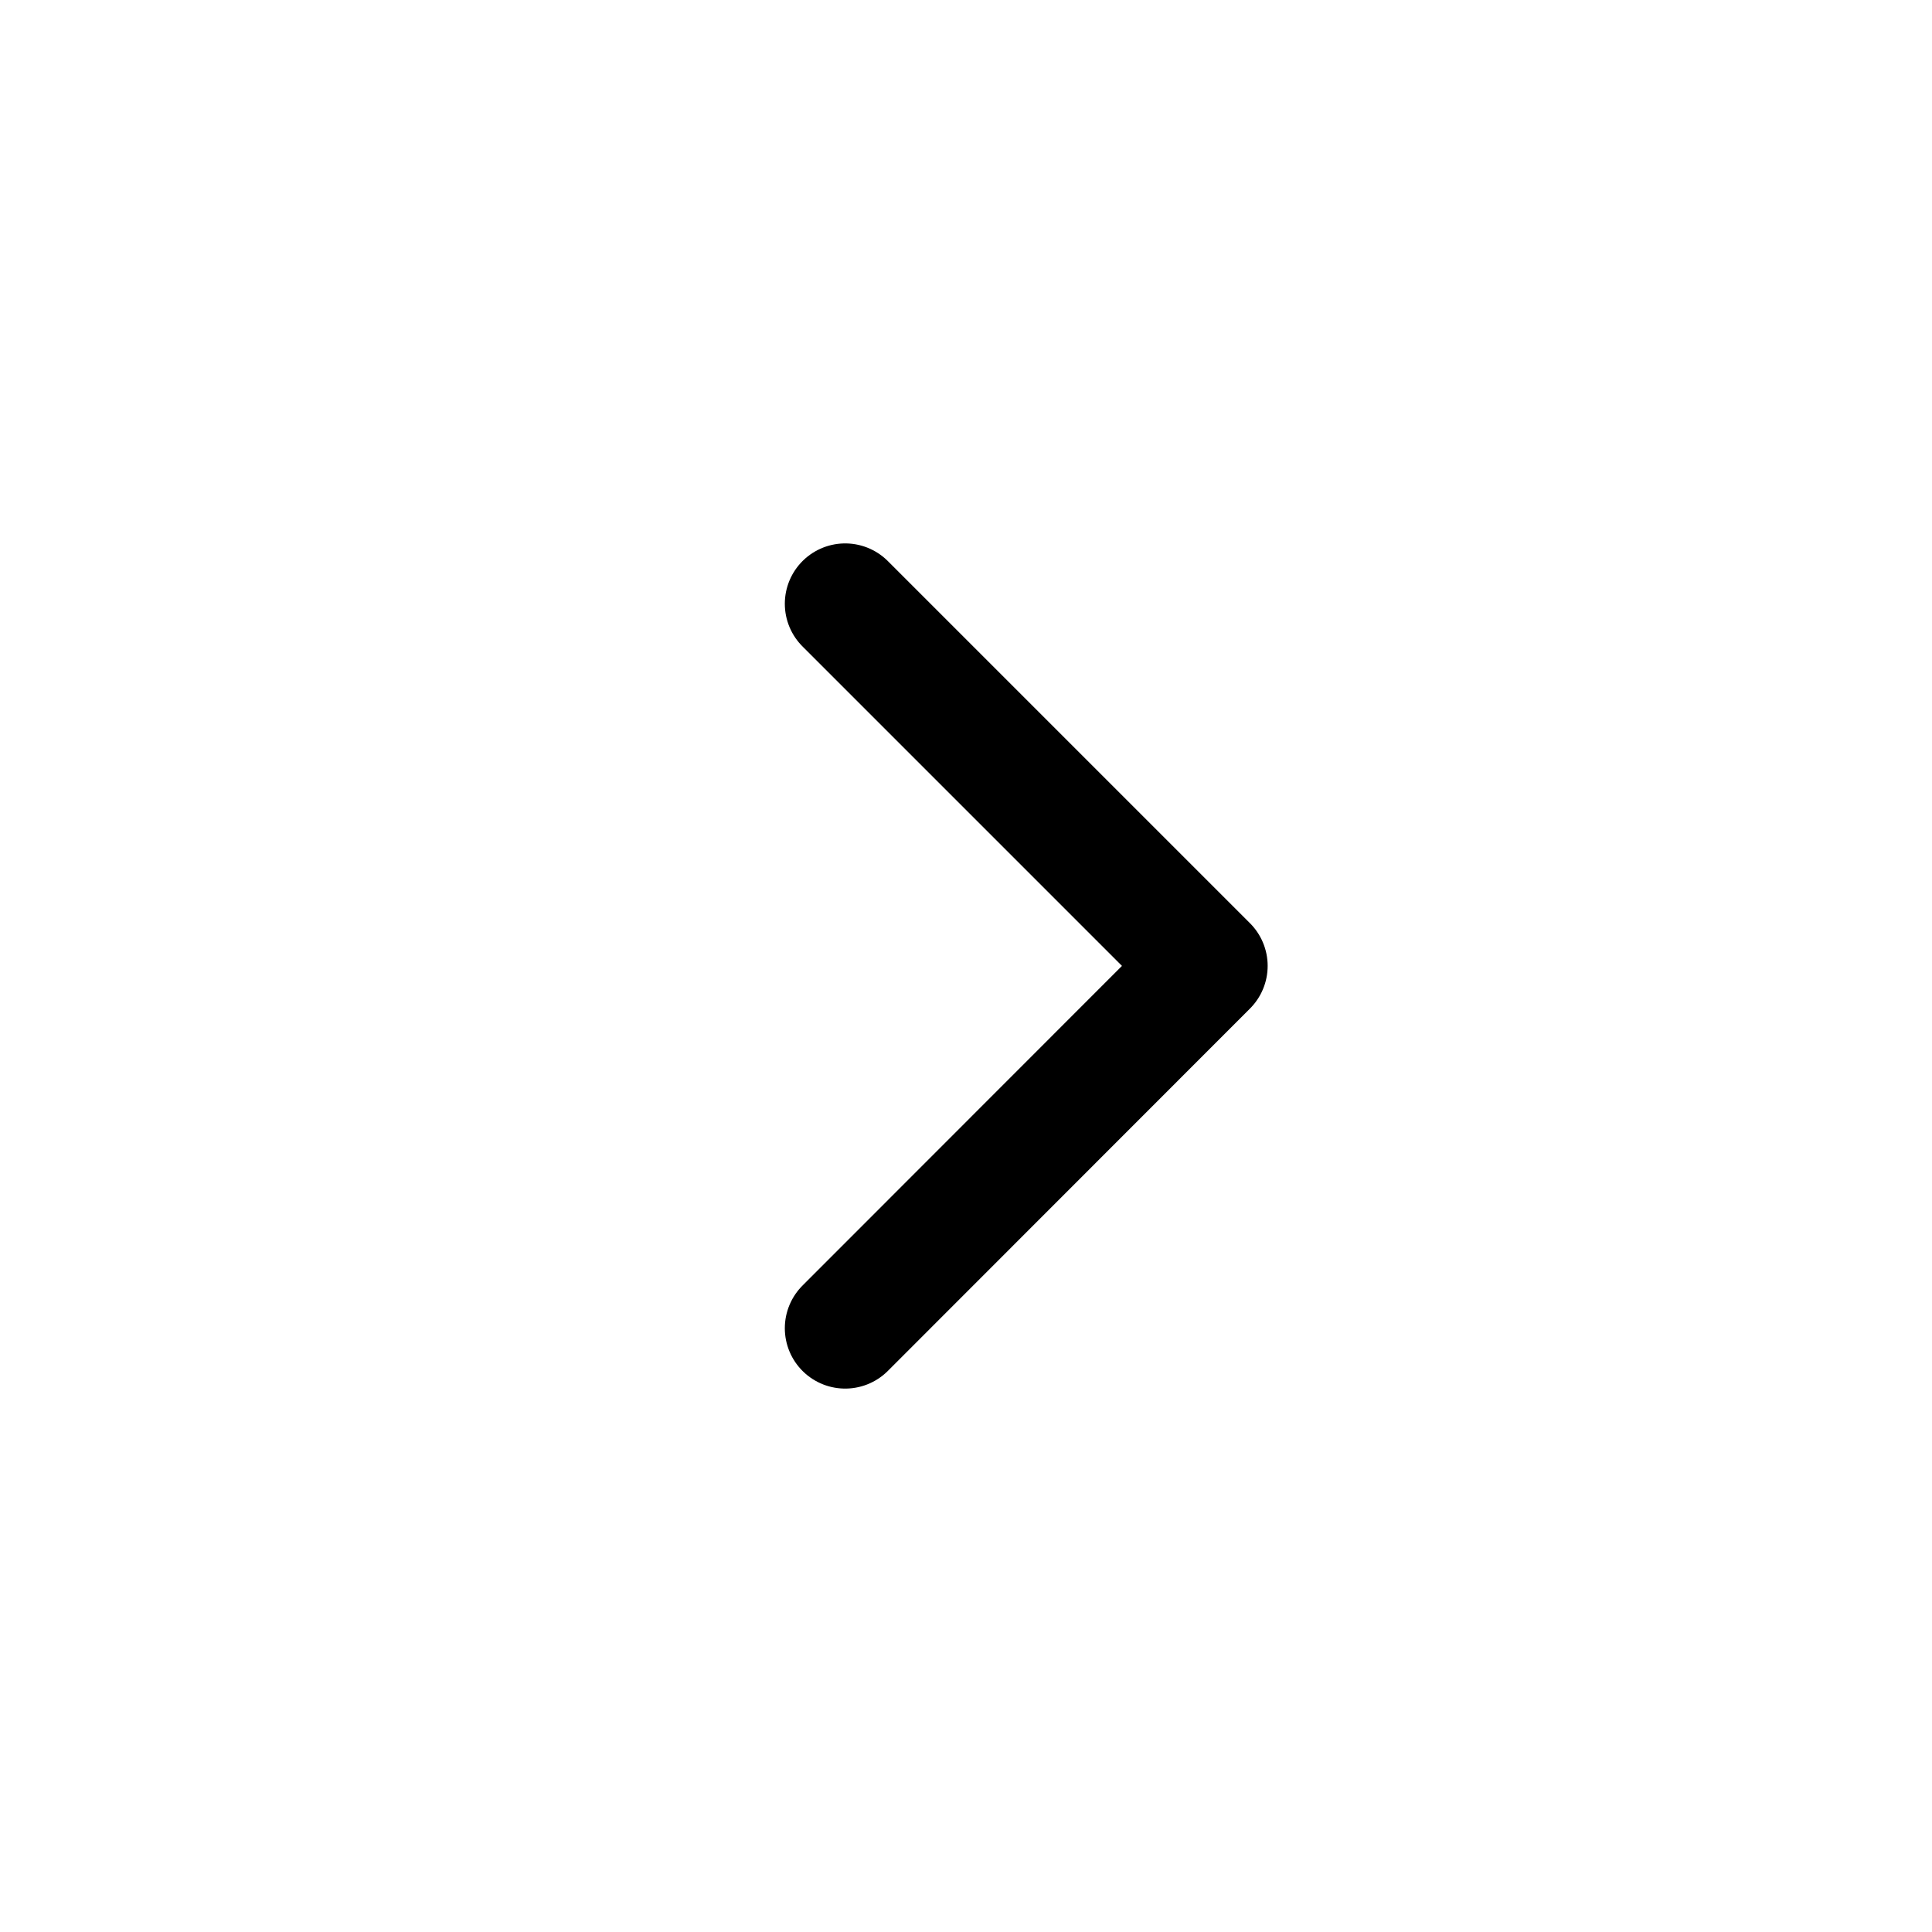
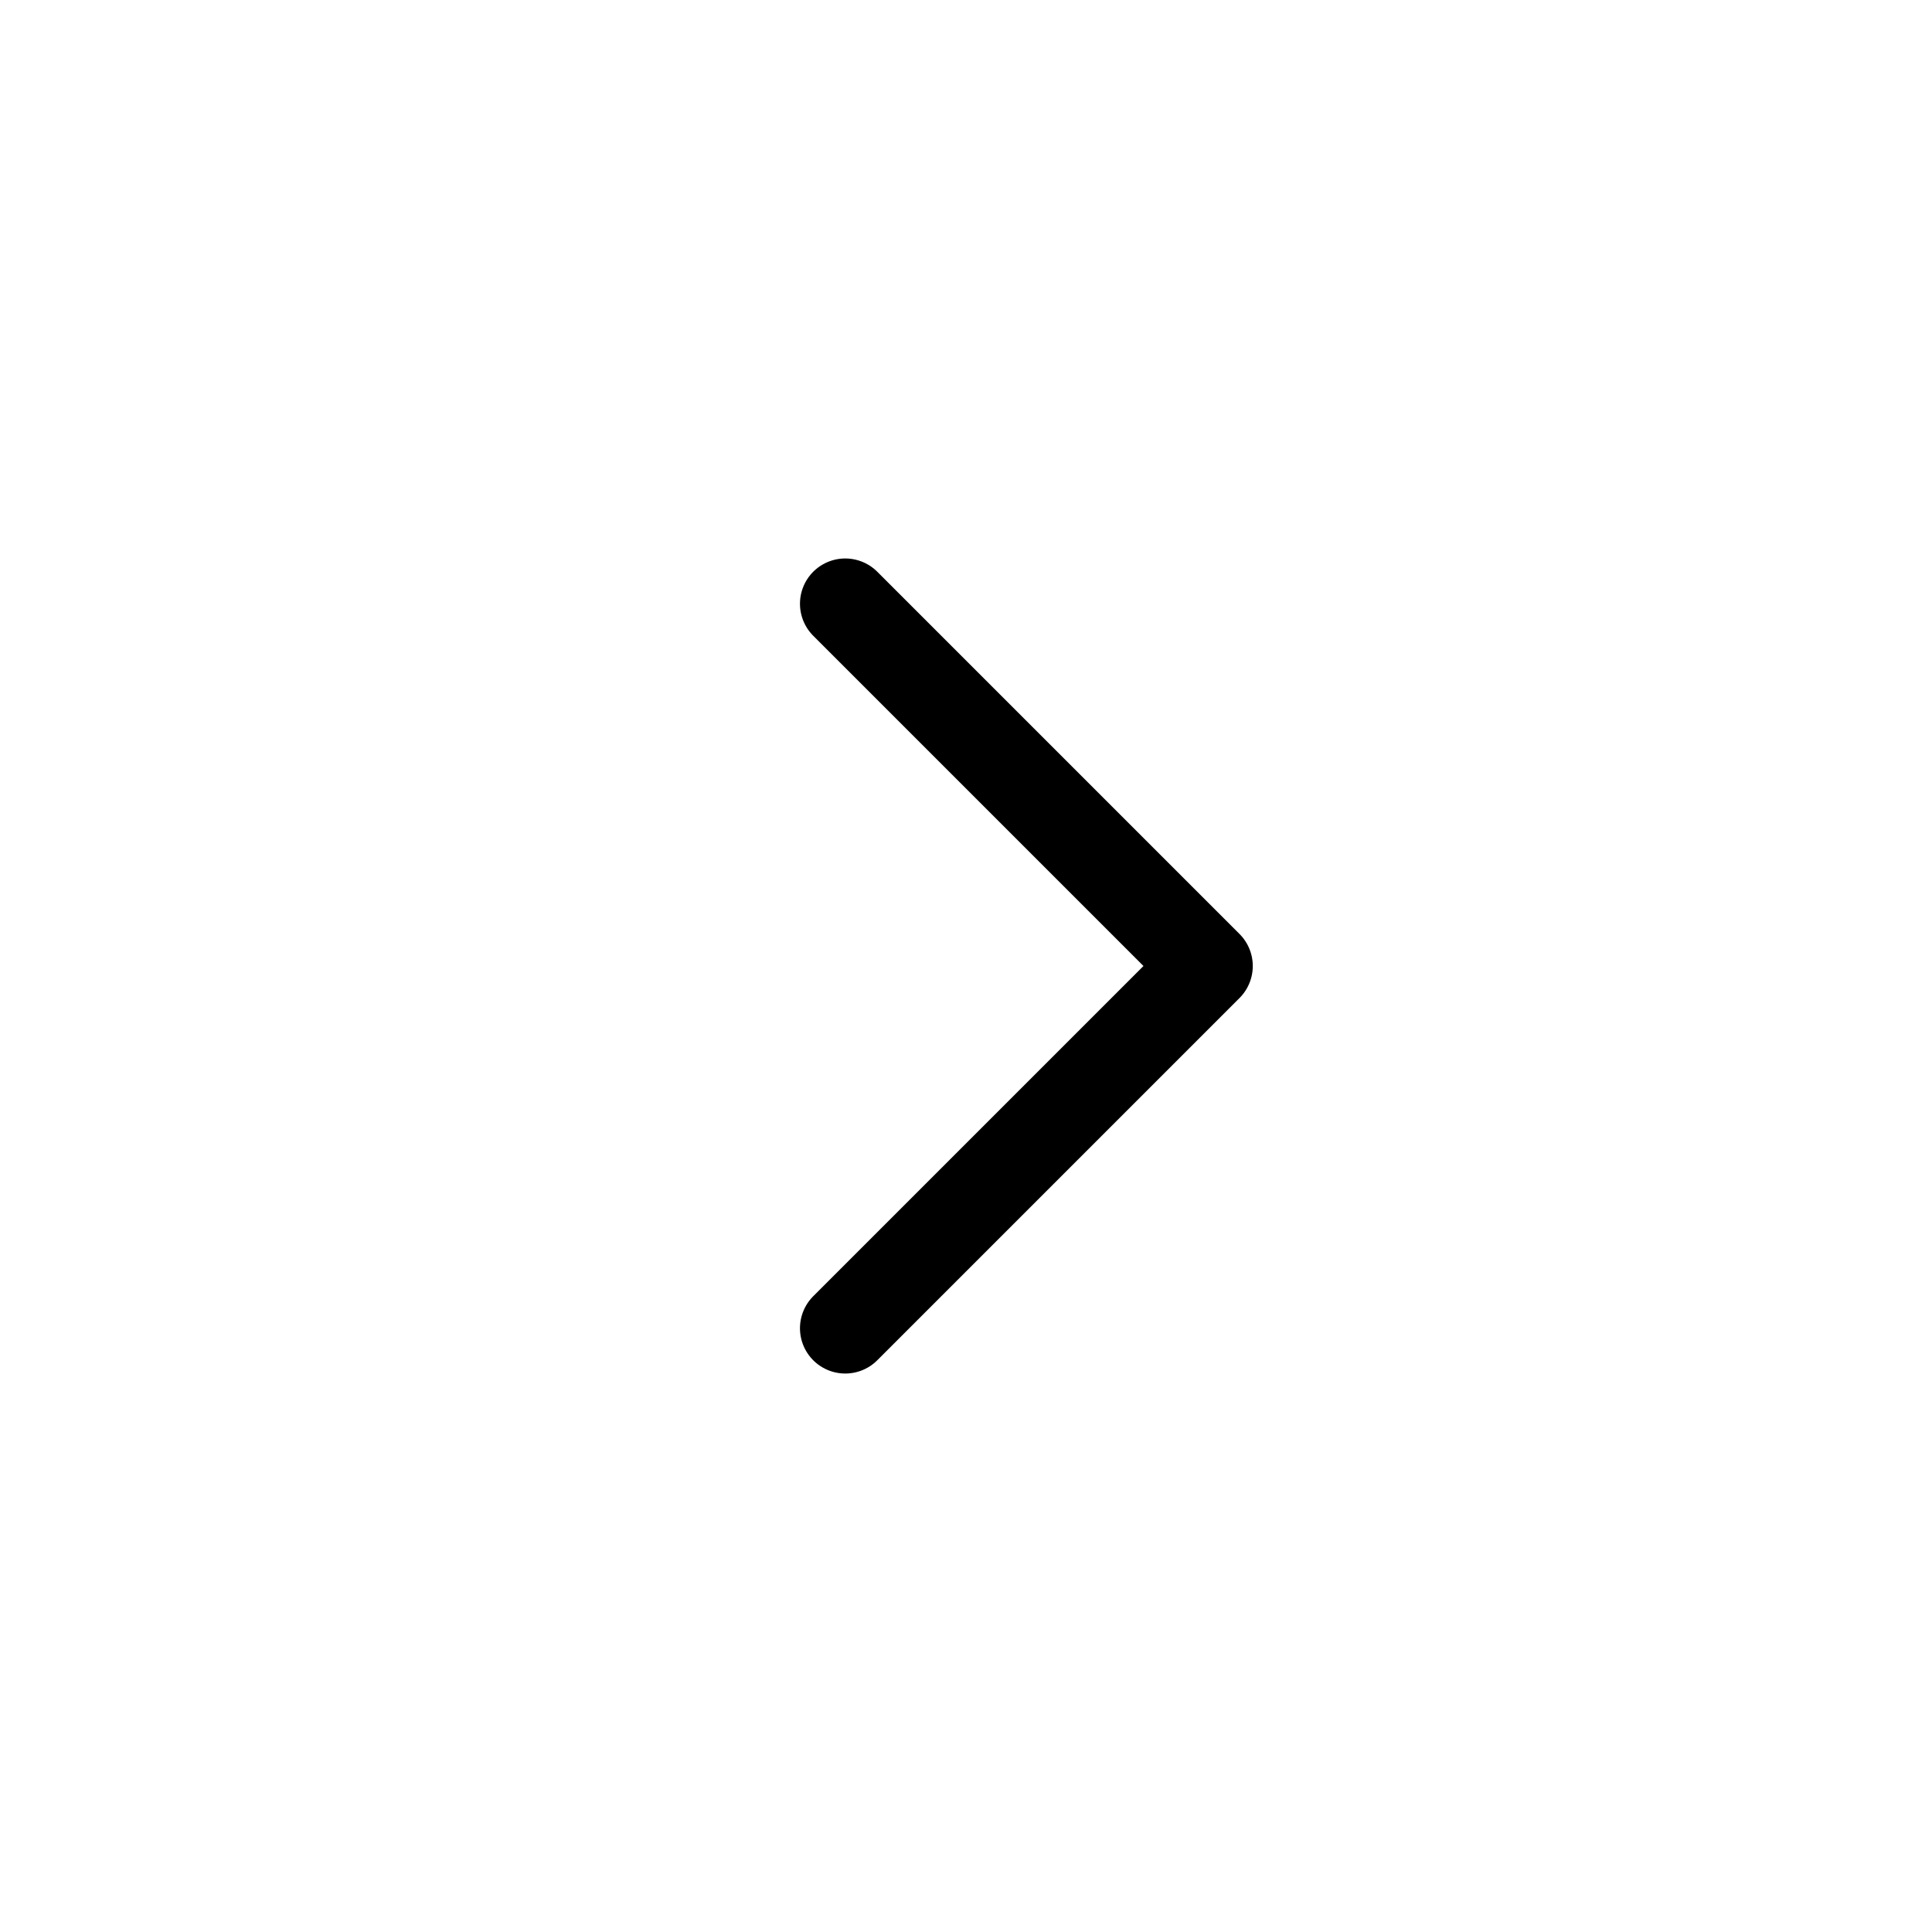
- <svg xmlns="http://www.w3.org/2000/svg" xmlns:xlink="http://www.w3.org/1999/xlink" width="32" height="32" viewBox="0 0 8.467 8.467" version="1.1" id="svg944">
-   <defs id="defs938">
-     <filter style="color-interpolation-filters:sRGB;" id="filter1553" x="-1.5" y="-1.5" width="4" height="4">
-       <feGaussianBlur stdDeviation="0.5 0.5" result="blur" id="feGaussianBlur1551" />
+ <svg xmlns="http://www.w3.org/2000/svg" xmlns:xlink="http://www.w3.org/1999/xlink" version="1.1" id="svg1" width="32" height="32" viewBox="0 0 32 32">
+   <defs id="defs">
+     <filter id="filter1" style="color-interpolation-filters:sRGB" x="0" y="0" width="1" height="1">
+       <feGaussianBlur id="feGaussianBlur1" result="blur" stdDeviation="1 1" />
    </filter>
  </defs>
-   <g style="display:none" id="g841">
-     <use style="display:inline;filter:url(#filter1553)" x="0" y="0" xlink:href="#path1513" id="use836" width="100%" height="100%" />
+   <g id="layer_b" style="display:none">
+     <use id="use1" xlink:href="#layer1" style="display:inline;filter:url(#filter1)" />
  </g>
  <g id="layer1" style="display:inline">
-     <path style="fill:none;stroke:#000000;stroke-width:0.529;stroke-linecap:round;stroke-linejoin:round;stroke-miterlimit:4;stroke-dasharray:none;stroke-opacity:1" d="m 3.704,2.646 1.587,1.587 -1.587,1.588" id="path1513" />
+     <path id="rect0" d="M 4,4 H 28 V 28 H 4 Z" style="fill:none;stroke:none" />
+     <path id="path1" d="m 14,10 6,6 -6,6" style="fill:none;stroke:#000000;stroke-width:1.5;stroke-linecap:round;stroke-linejoin:round" />
  </g>
</svg>
